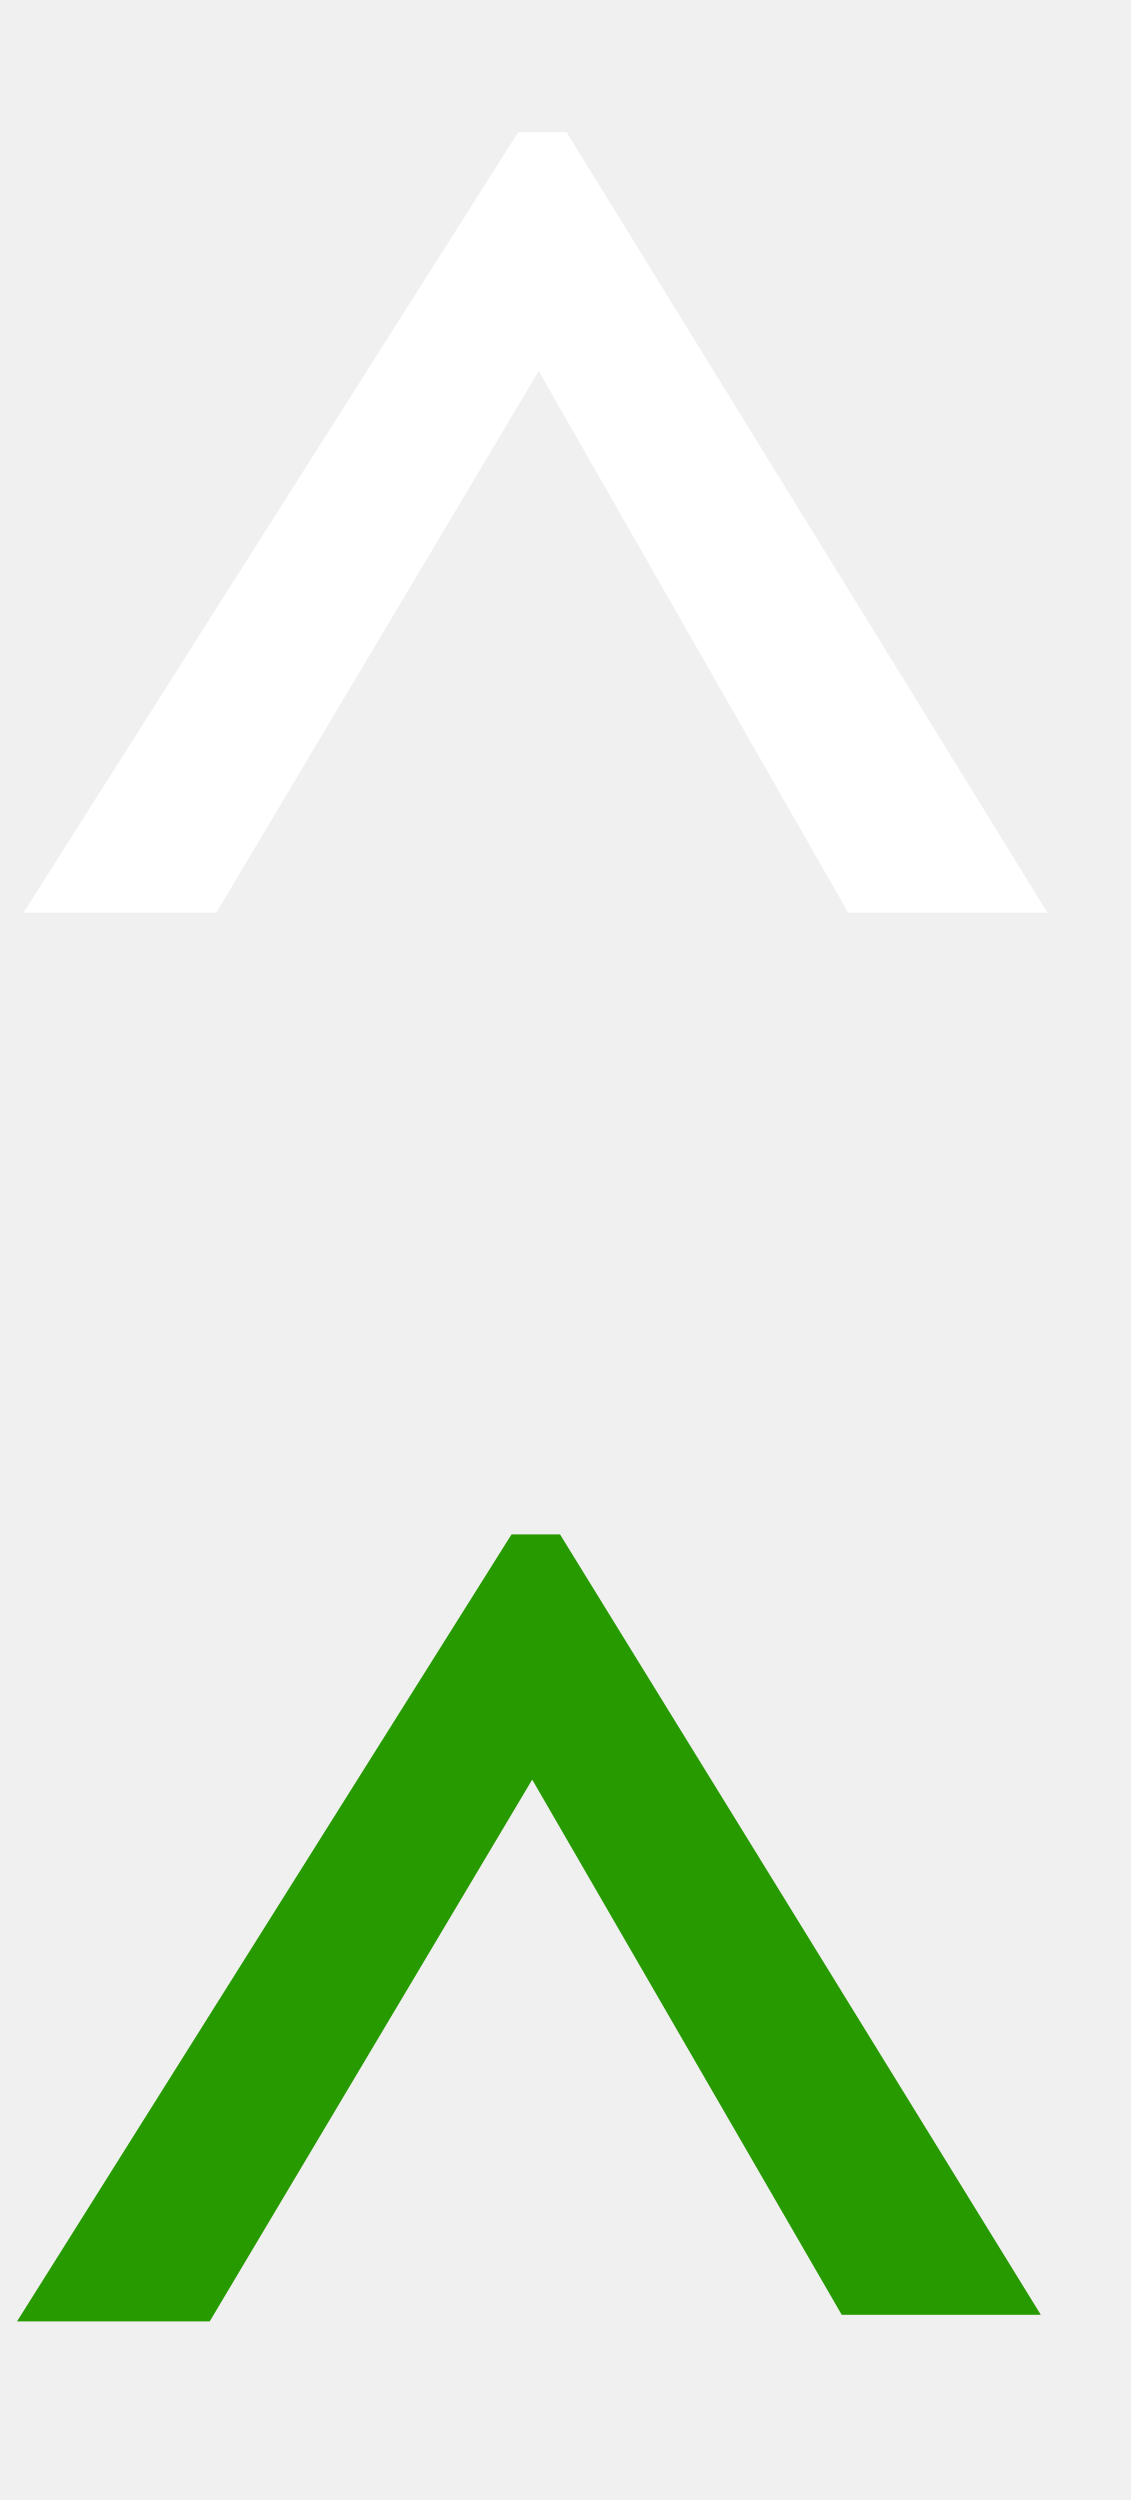
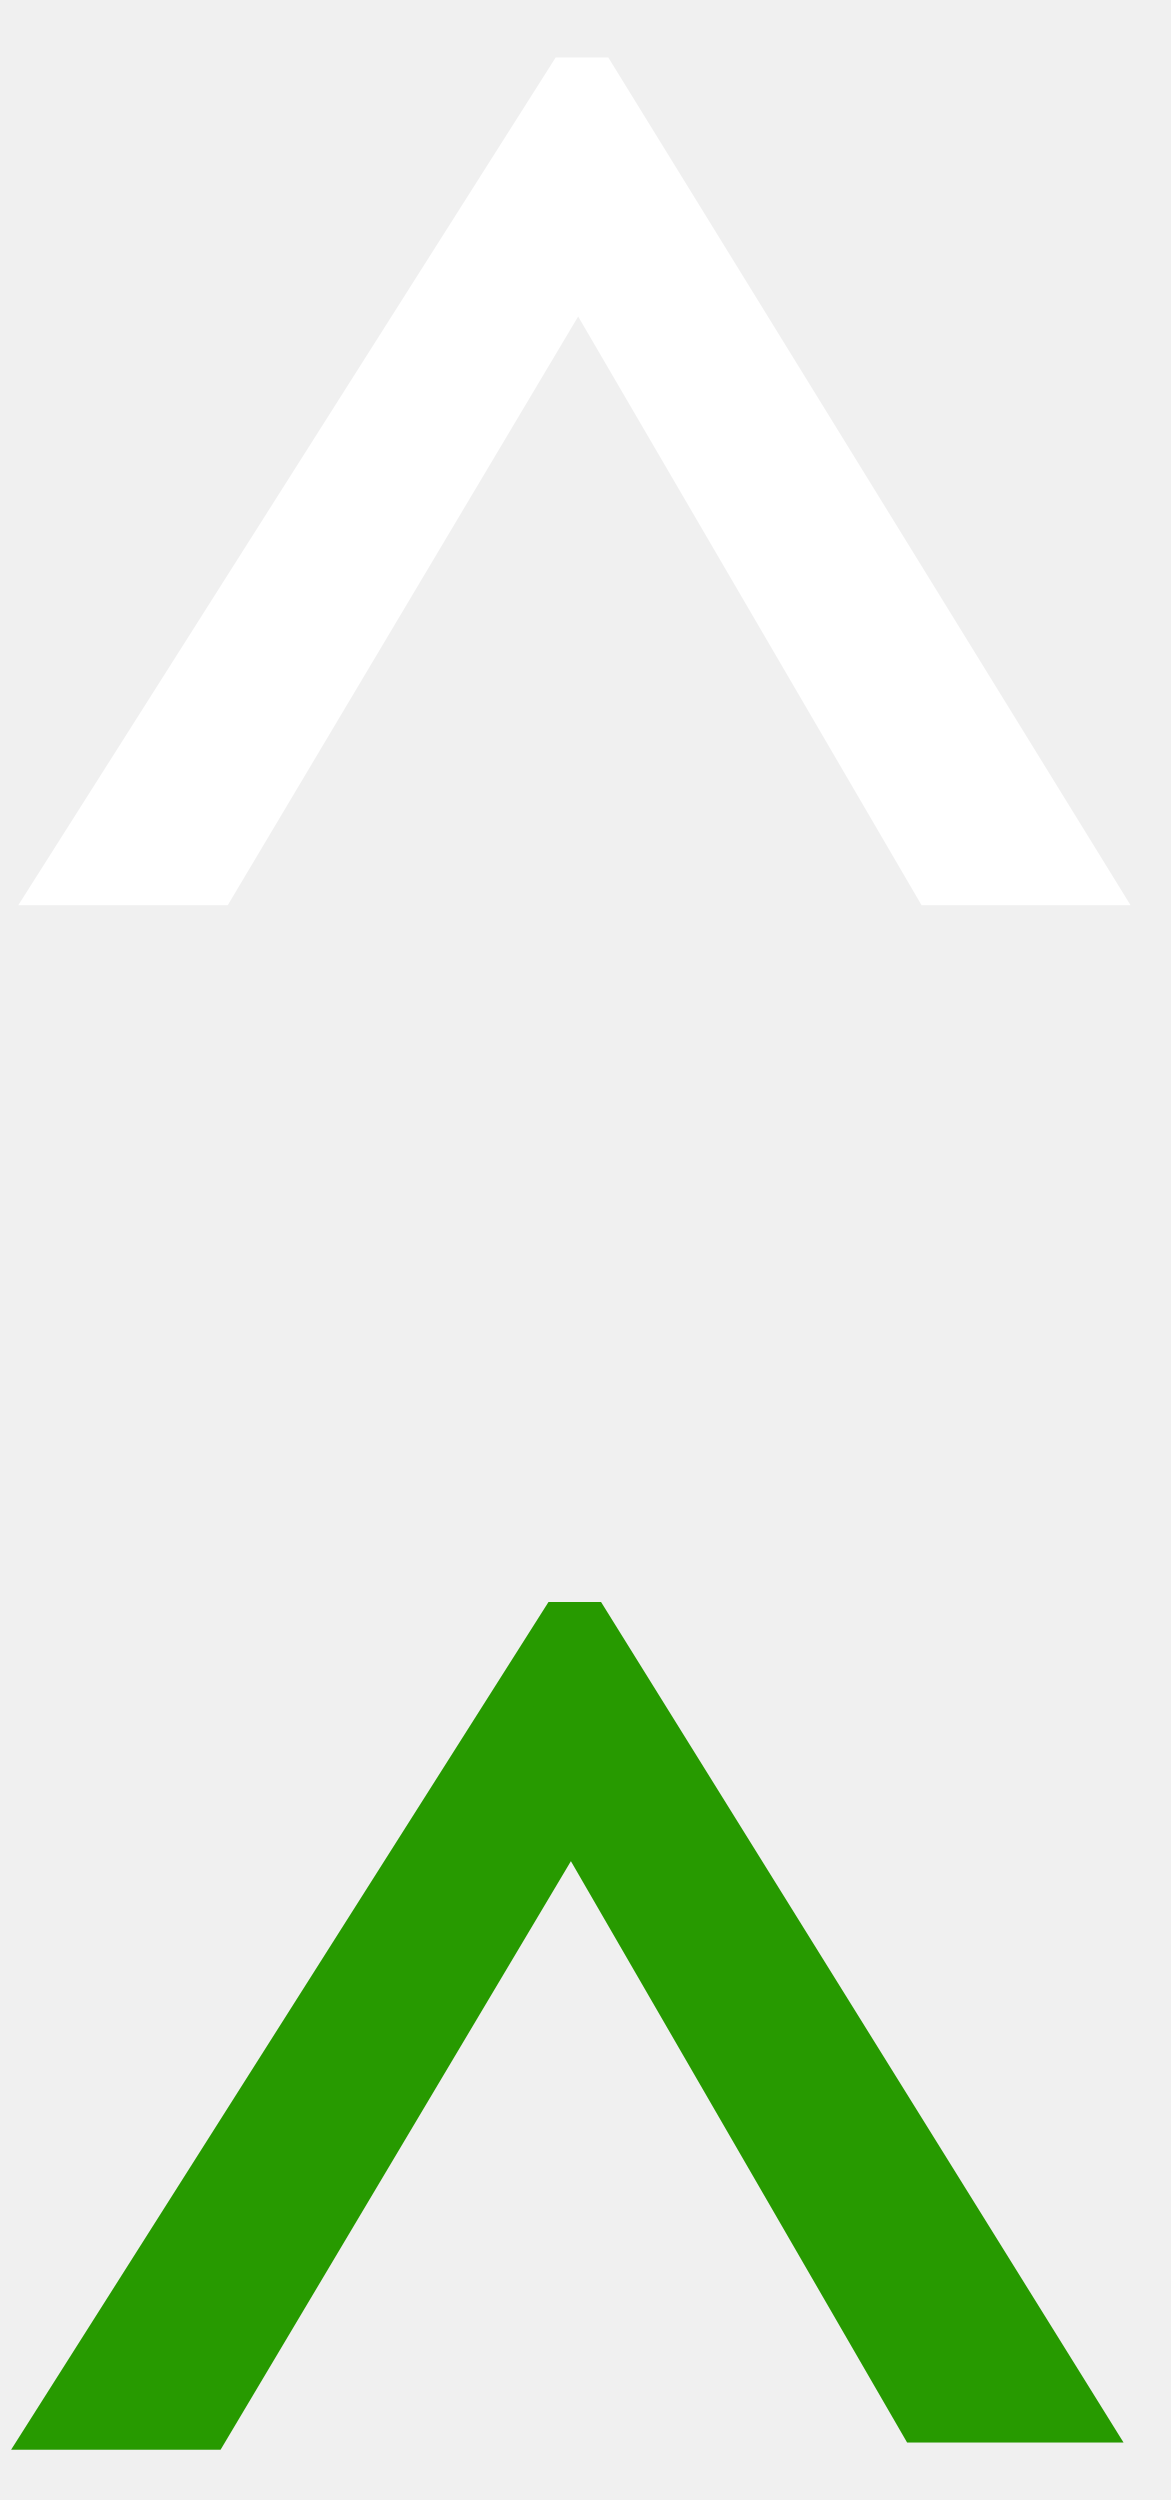
- <svg xmlns="http://www.w3.org/2000/svg" version="1.1" id="Layer_1" x="0px" y="0px" viewBox="0 0 17.1 37.8" style="enable-background:new 0 0 17.1 37.8;" xml:space="preserve">
+ <svg xmlns="http://www.w3.org/2000/svg" version="1.1" id="Layer_1" x="0px" y="0px" viewBox="0 0 16.3 34.8" style="enable-background:new 0 0 16.3 34.8;" xml:space="preserve">
  <style type="text/css">
	.st0{enable-background:new    ;}
	.st1{fill:#FFFFFF;}
	.st2{fill:none;stroke:#FFFFFF;stroke-width:0.6;stroke-miterlimit:10;}
	.st3{fill:#279A00;}
	.st4{fill:none;stroke:#279A00;stroke-width:0.6;stroke-miterlimit:10;}
</style>
  <g class="st0">
-     <path class="st1" d="M15.3,13.5H13L8.2,5.1H8.1l-5,8.4H0.9L8,2.3h0.4L15.3,13.5z" />
+     <path class="st1" d="M15.2,12.3H13L8.1,3.9H8l-5,8.4H0.8L7.9,1.1h0.4L15.2,12.3z" />
  </g>
  <g class="st0">
-     <path class="st2" d="M15.3,13.5H13L8.2,5.1H8.1l-5,8.4H0.9L8,2.3h0.4L15.3,13.5z" />
+     <path class="st2" d="M15.2,12.3H13L8.1,3.9H8l-5,8.4H0.8L7.9,1.1h0.4L15.2,12.3z" />
  </g>
  <g class="st0">
-     <path class="st3" d="M15.2,34.9H13l-4.8-8.4H8l-5,8.4H0.8l7.1-11.2h0.4L15.2,34.9z" />
+     <path class="st3" d="M15.1,33.7h-2.3L8,25.4H7.9l-5,8.4H0.7l7.1-11.2h0.4L15.1,33.7z" />
  </g>
  <g class="st0">
-     <path class="st4" d="M15.2,34.7h-2.3l-4.8-8.3H8l-5,8.4H0.8l7.1-11.3h0.4L15.2,34.7z" />
+     <path class="st4" d="M15.1,33.7h-2.3L8,25.4H7.9l-5,8.4H0.7l7.1-11.2h0.4L15.1,33.7z" />
  </g>
</svg>
